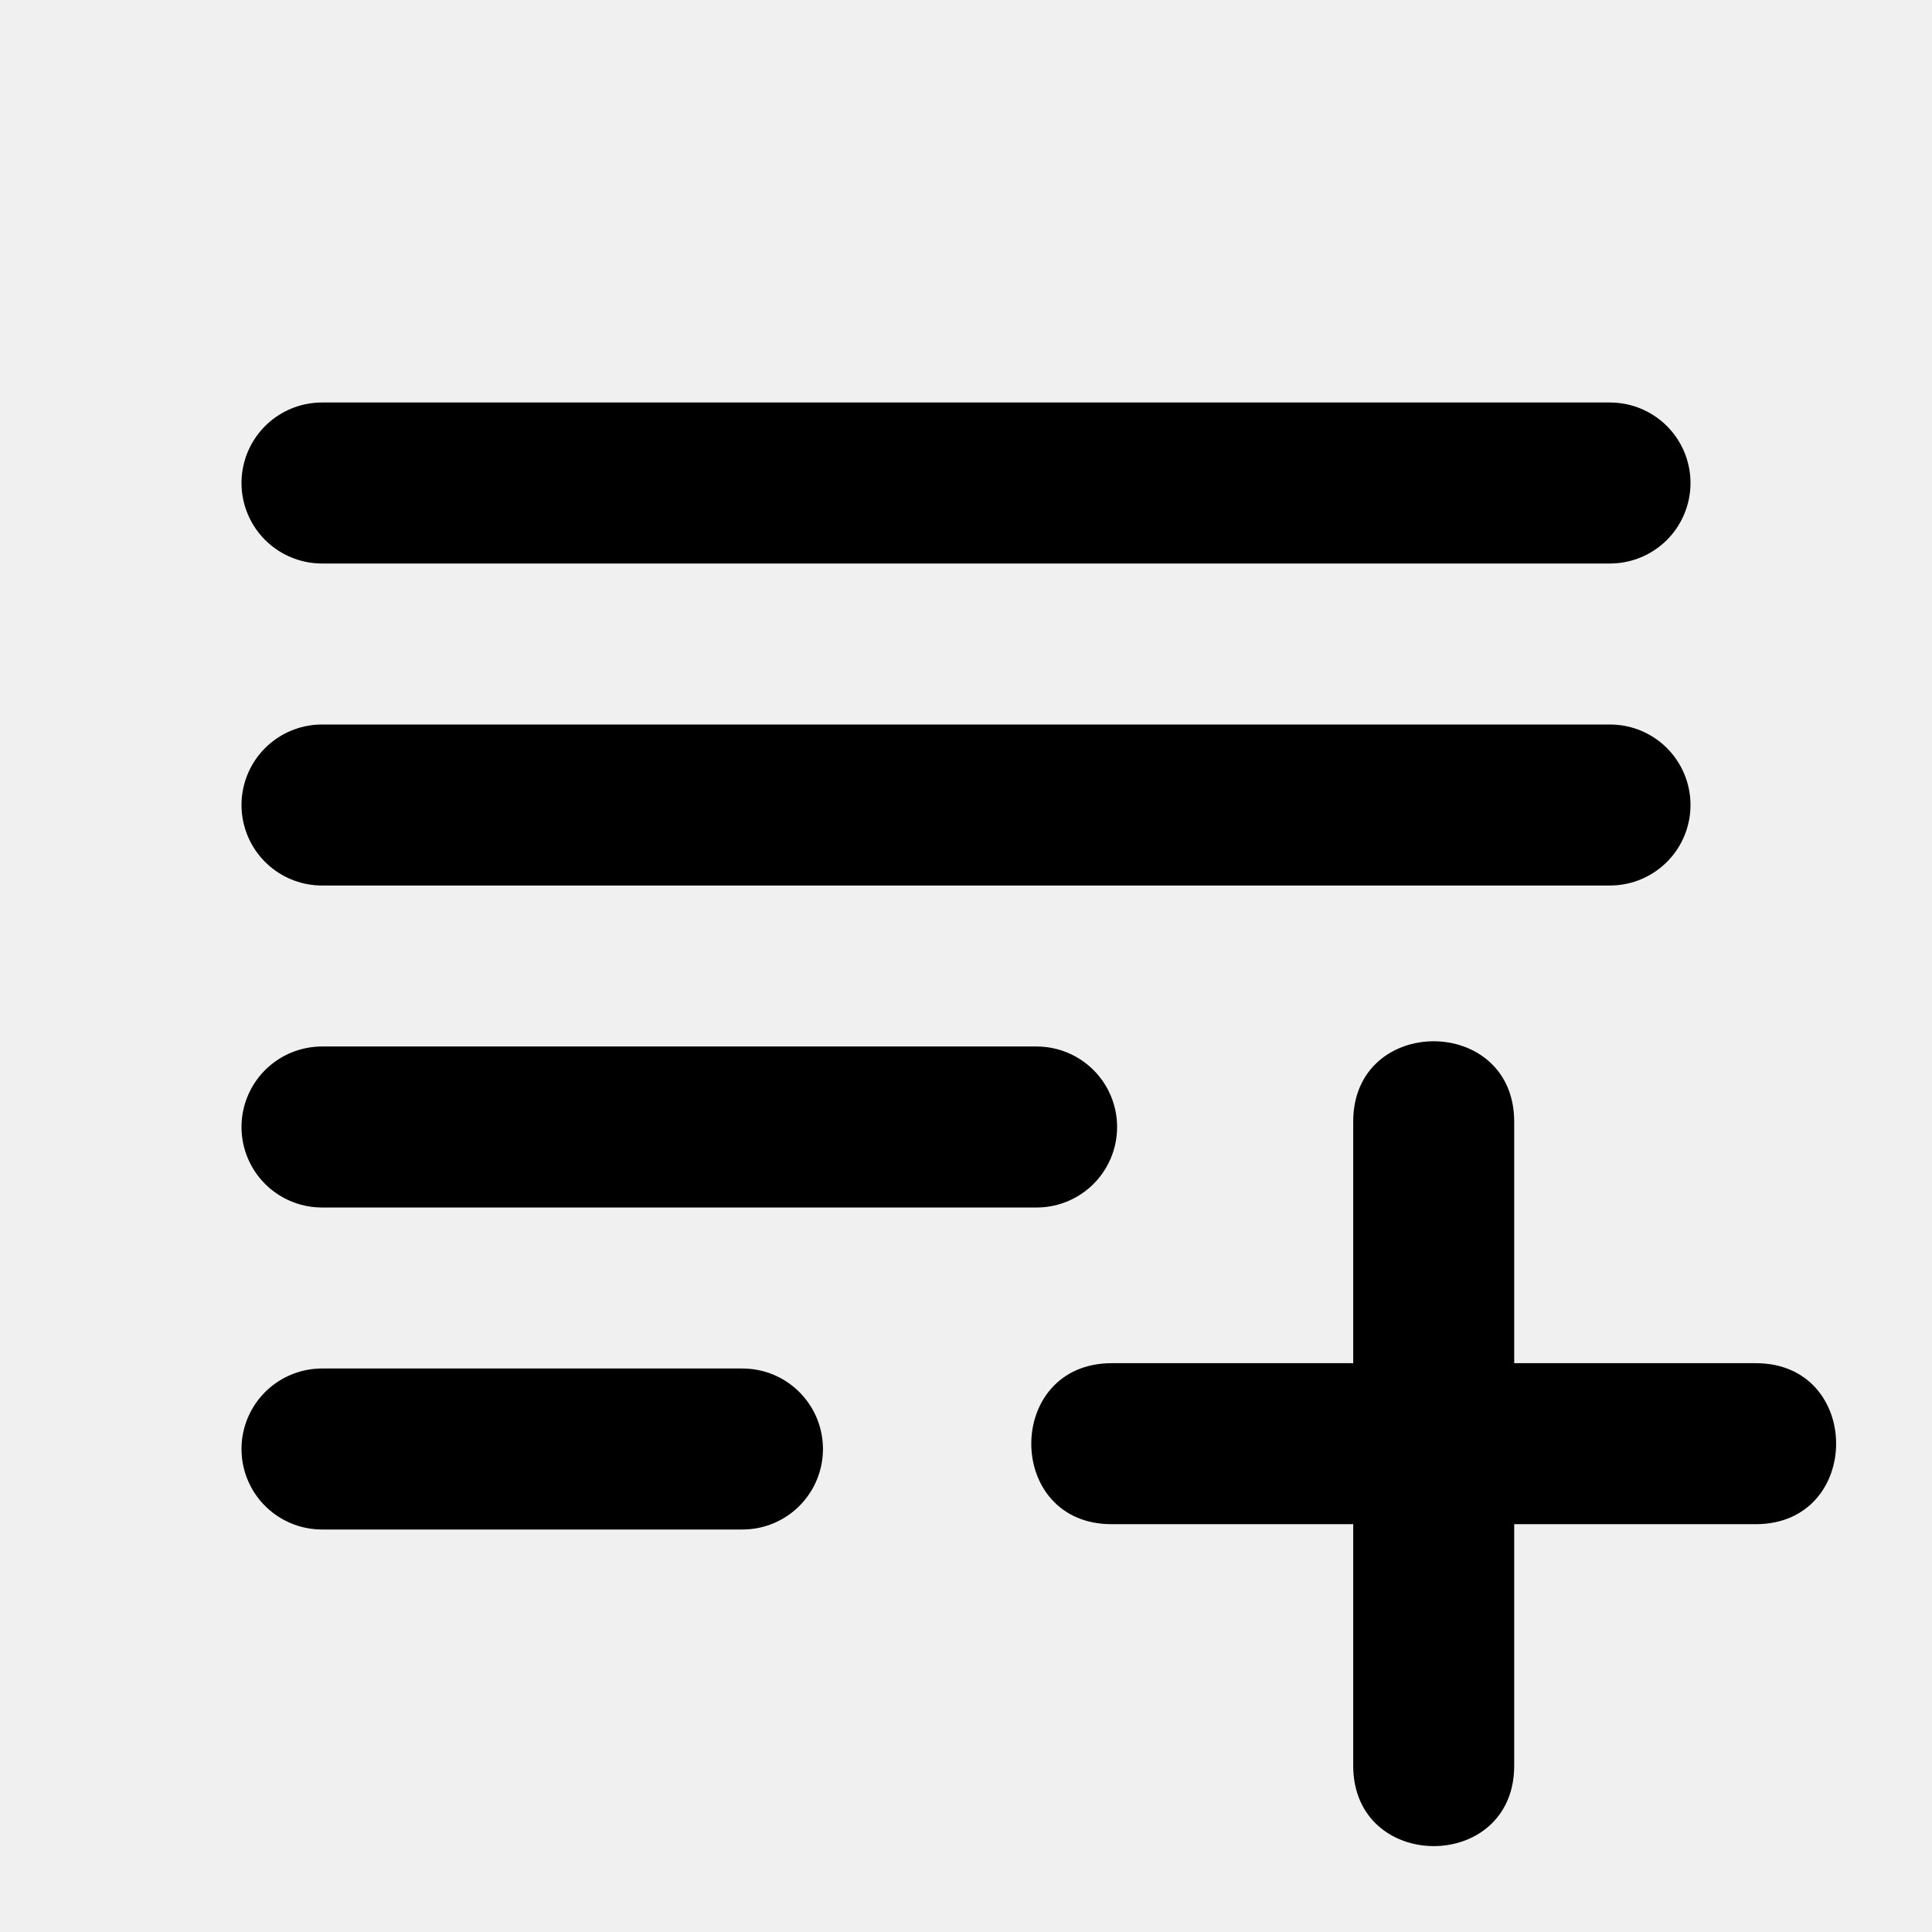
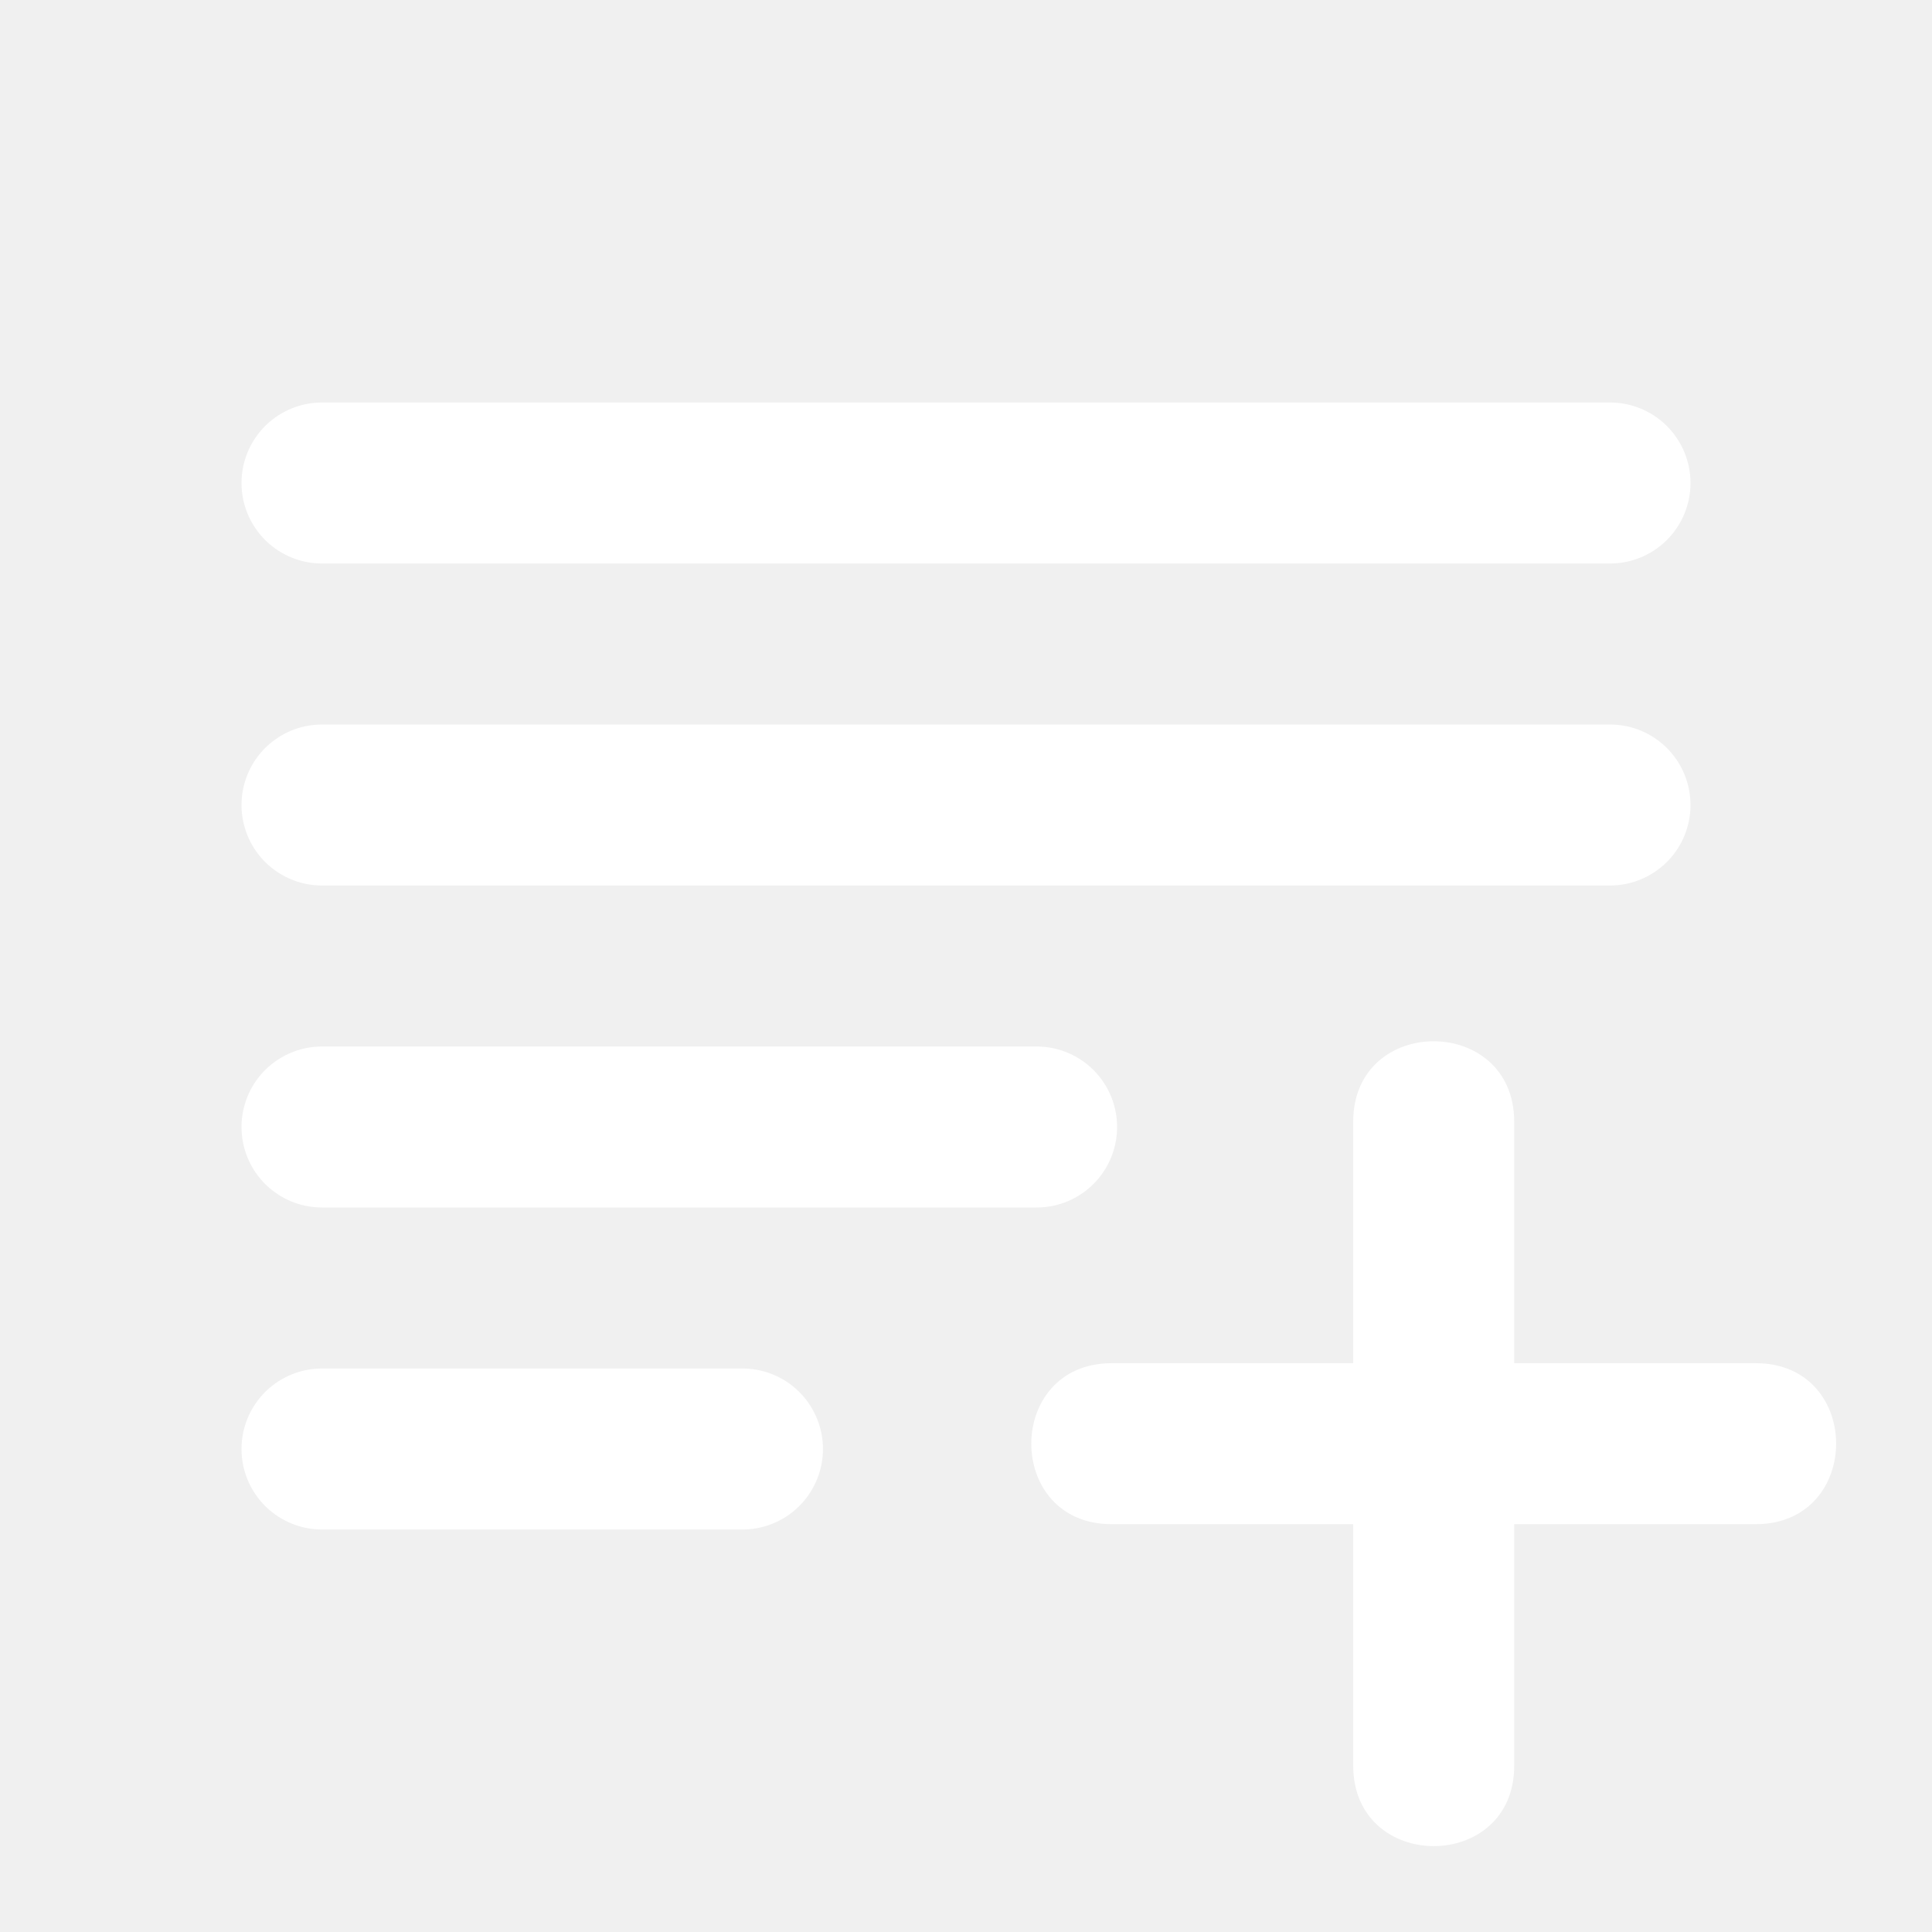
<svg xmlns="http://www.w3.org/2000/svg" width="800px" height="800px" viewBox="0 0 24 24" fill="none" version="1.1" id="svg1">
  <defs id="defs1" />
  <g id="Edit / Text_Align_Left">
-     <path id="Vector" d="M 4,18 H 9.223 M 4,14 12.877,14 M 4,10 H 20 M 4,6 h 16" stroke="#000000" stroke-width="2" stroke-linecap="round" stroke-linejoin="round" />
-     <path d="m 21.81,16.934 h -3 v -3 c -9e-4,-1.332 -2.001,-1.332 -2,0 v 3 h -3 c -1.332,9e-4 -1.332,2.001 0,2 h 3 v 3 c 9e-4,1.332 2.001,1.332 2,0 v -3 h 3 c 1.332,-9e-4 1.332,-2.001 0,-2 z" id="path2" style="display:inline;fill:#000000;fill-opacity:1;stroke:none;stroke-width:3.6;stroke-dasharray:none;stroke-opacity:1;paint-order:stroke fill markers" />
+     <path id="Vector" d="M 4,18 H 9.223 M 4,14 12.877,14 M 4,10 H 20 M 4,6 h 16" stroke="#000000" stroke-width="2" stroke-linecap="round" stroke-linejoin="round" style="fill:#000000;fill-opacity:1;stroke:#ffffff;stroke-opacity:1" />
+     <path d="m 21.81,16.934 h -3 v -3 c -9e-4,-1.332 -2.001,-1.332 -2,0 v 3 h -3 c -1.332,9e-4 -1.332,2.001 0,2 h 3 v 3 c 9e-4,1.332 2.001,1.332 2,0 v -3 h 3 c 1.332,-9e-4 1.332,-2.001 0,-2 z" id="path2" style="display:inline;fill:#ffffff;fill-opacity:1;stroke:none;stroke-width:3.6;stroke-dasharray:none;stroke-opacity:1;paint-order:stroke fill markers" />
  </g>
</svg>
